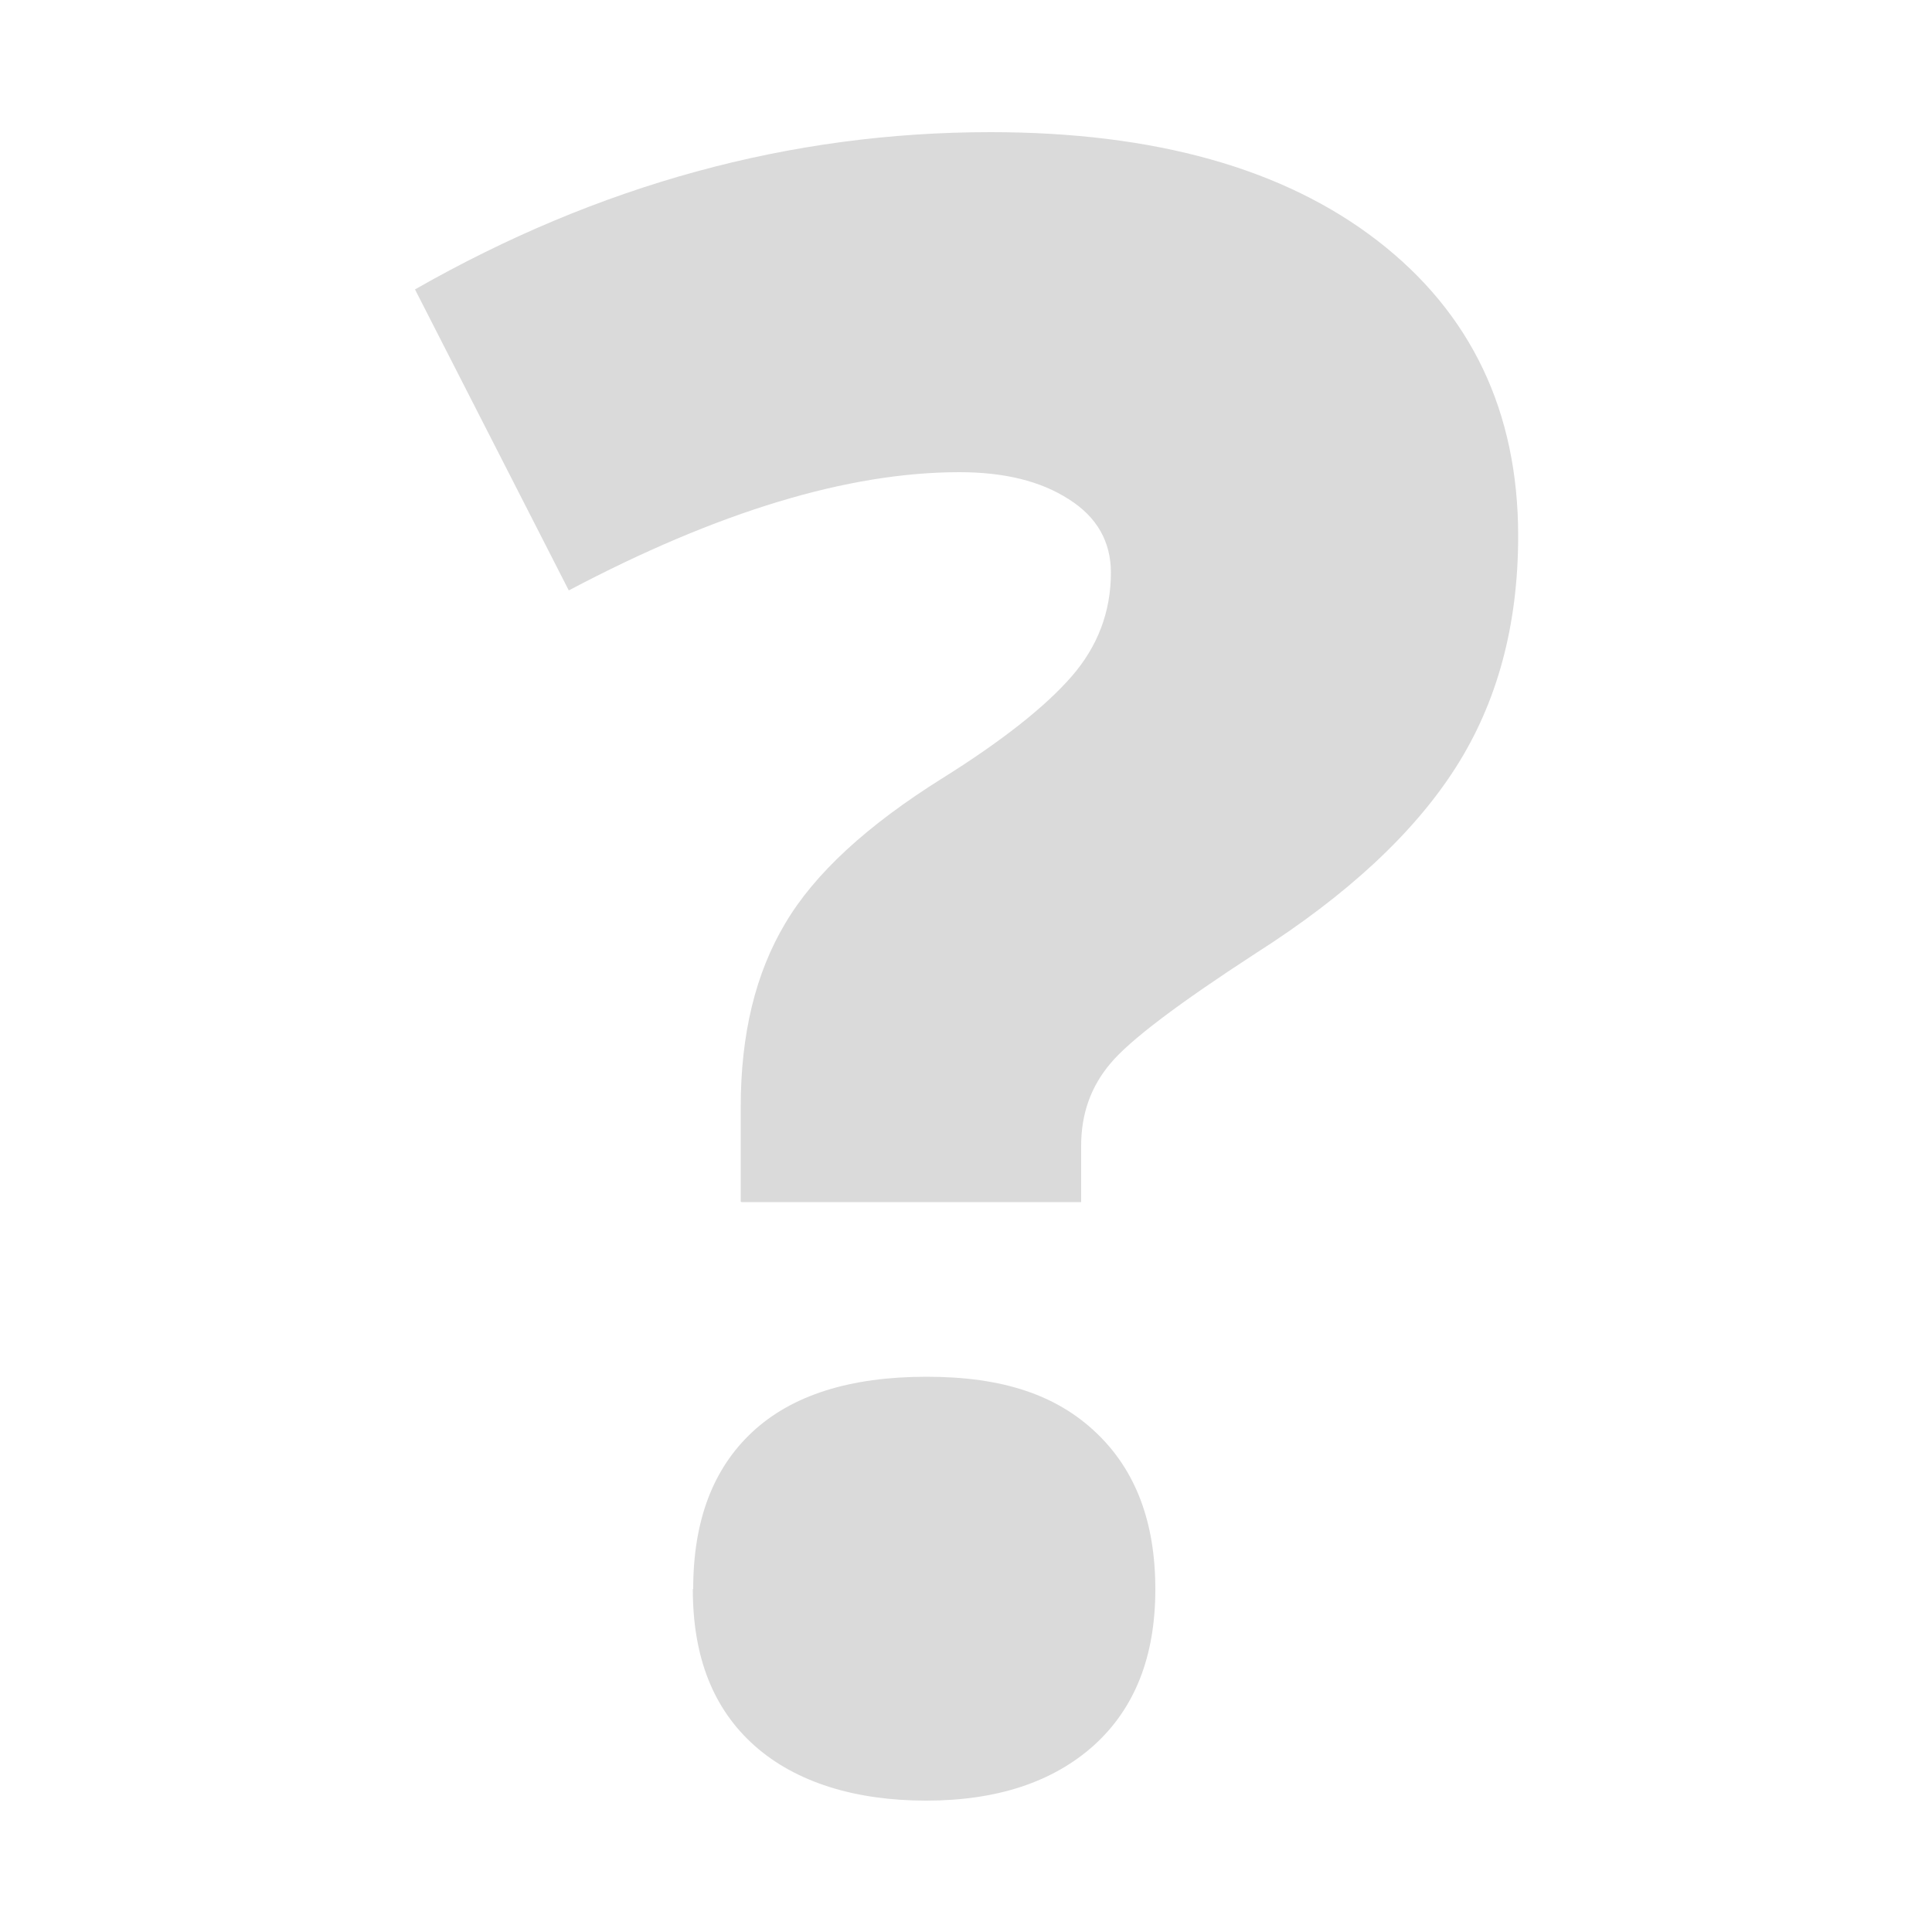
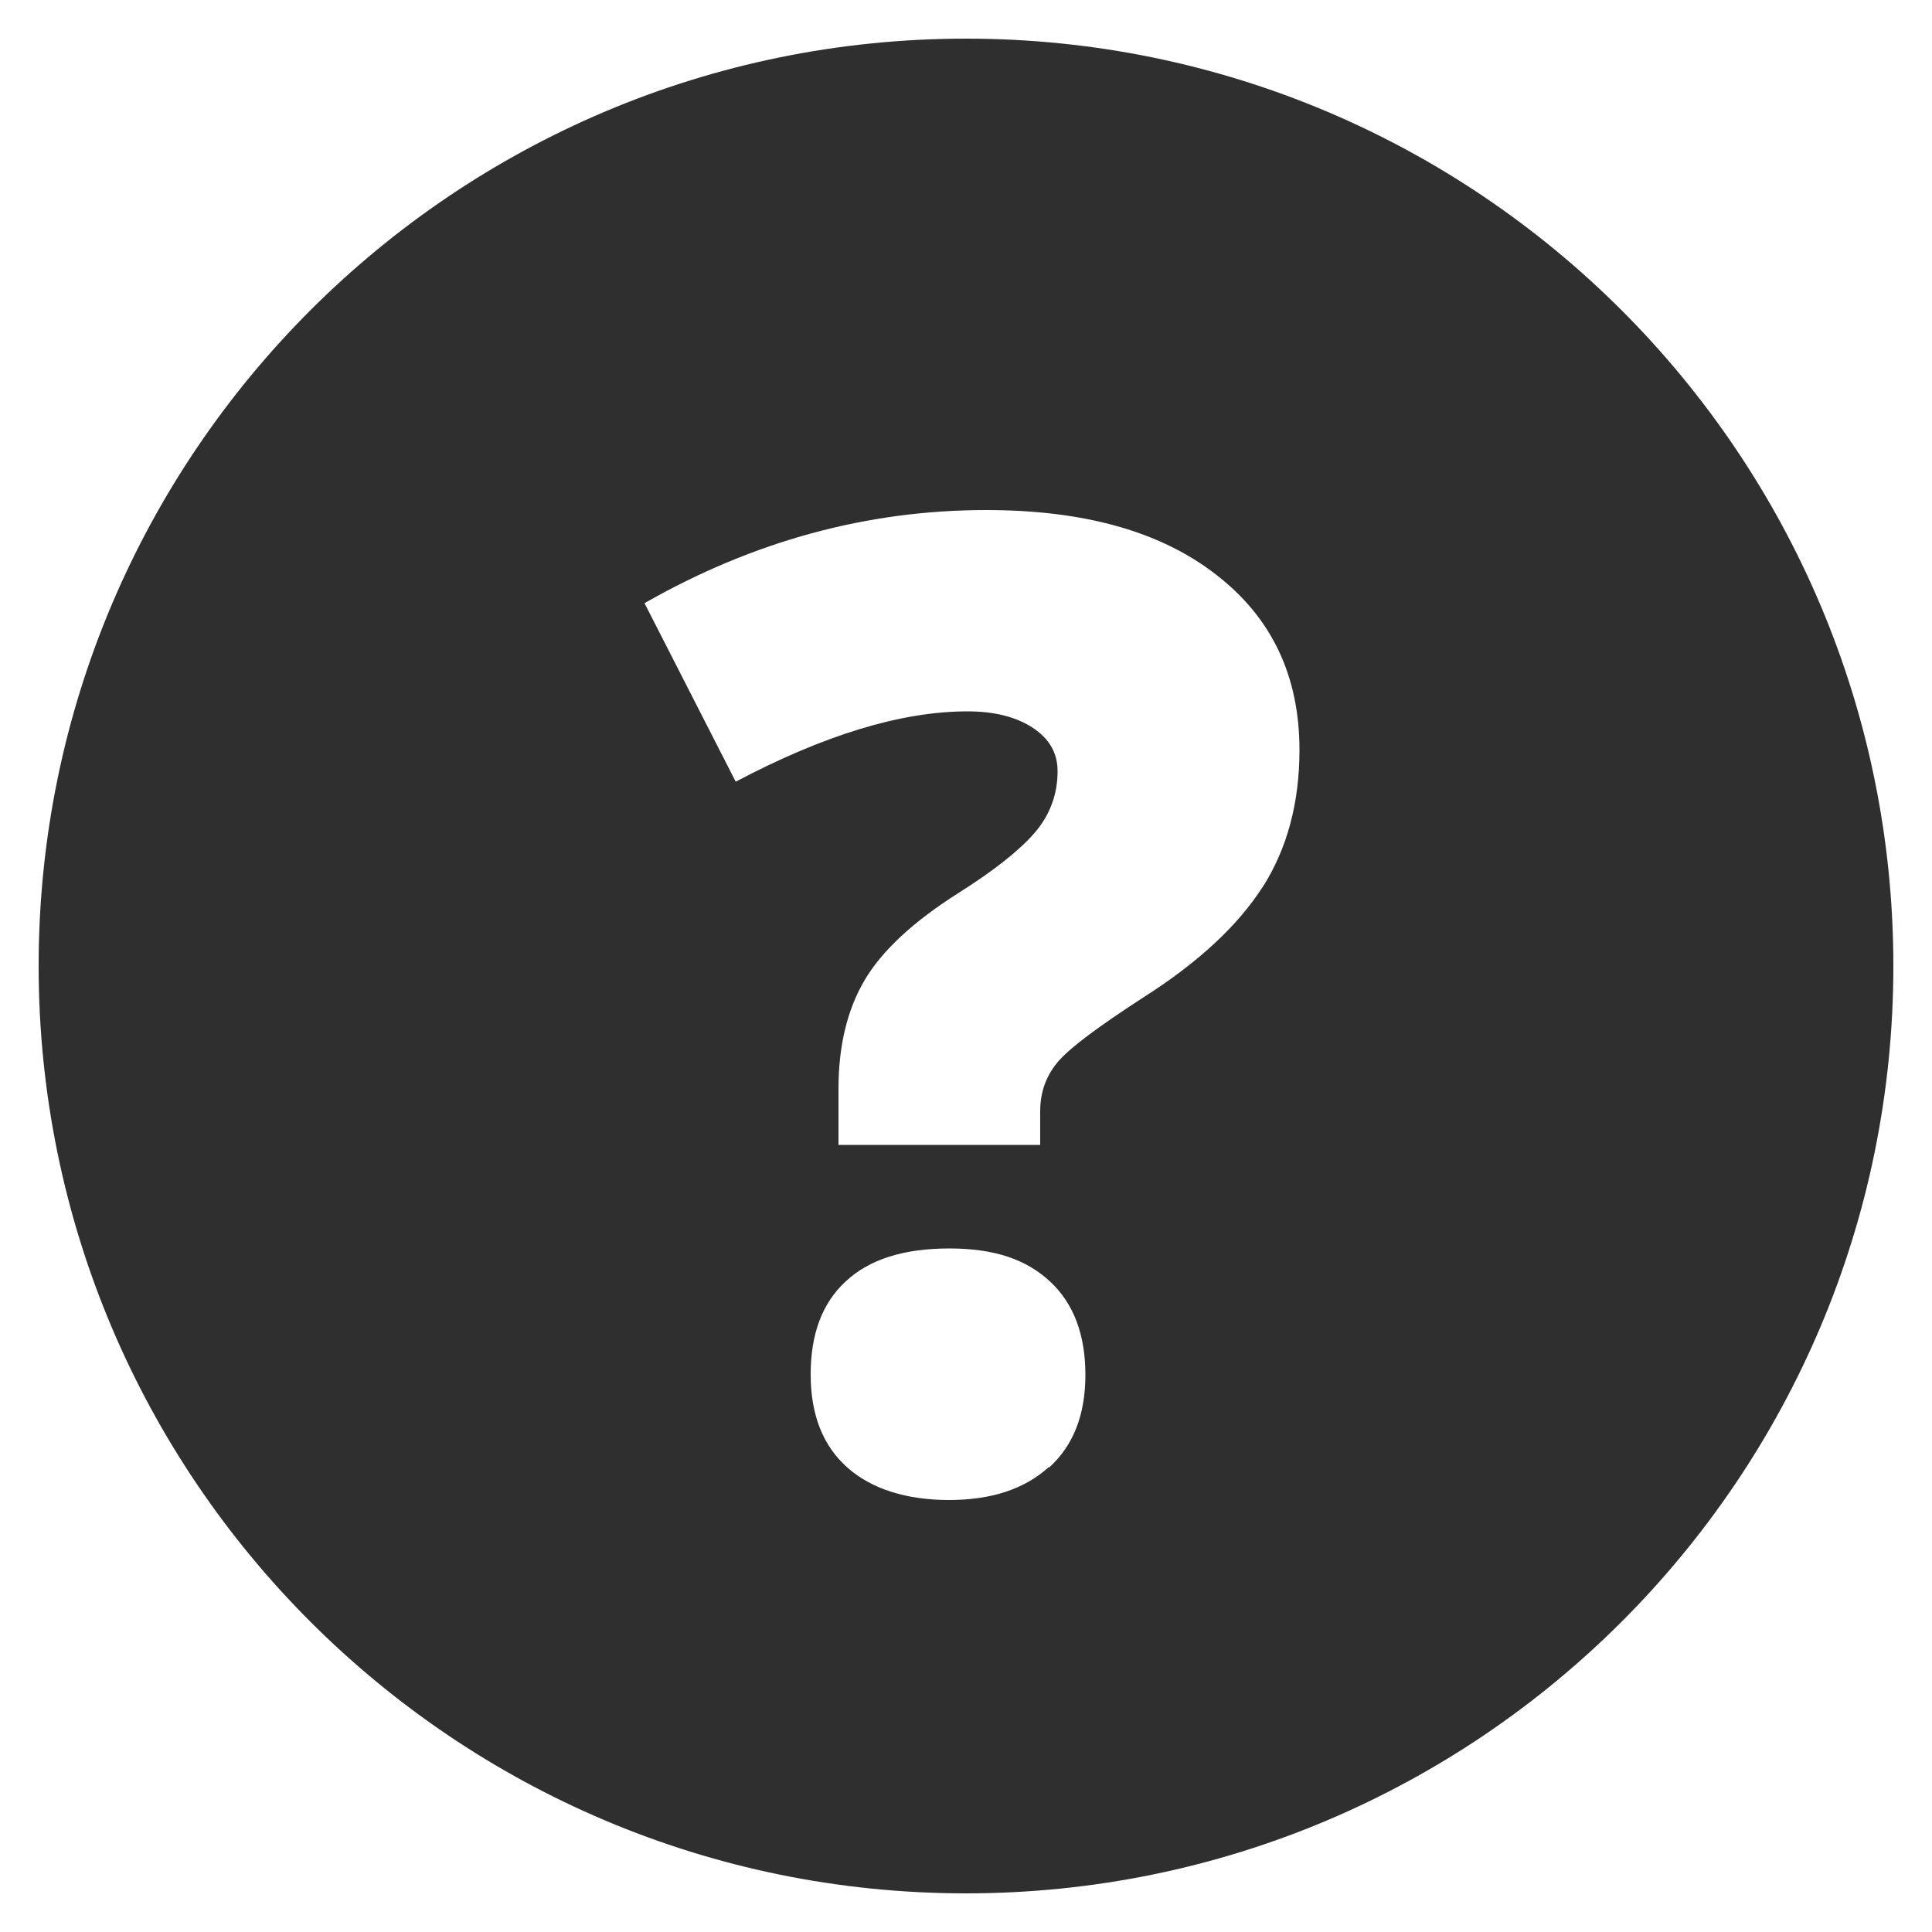
<svg xmlns="http://www.w3.org/2000/svg" viewBox="0 0 50 50">
-   <path d="m19.17 31.1v-2.46c0-1.87.38-3.45 1.15-4.74.76-1.29 2.12-2.54 4.07-3.76 1.55-.97 2.66-1.85 3.34-2.63s1.02-1.68 1.02-2.69c0-.8-.36-1.44-1.09-1.9-.73-.47-1.67-.7-2.83-.7-2.88 0-6.25 1.02-10.11 3.06l-3.98-7.79c4.75-2.71 9.71-4.07 14.89-4.07 4.26 0 7.6.94 10.02 2.81s3.64 4.42 3.64 7.64c0 2.31-.54 4.31-1.62 6s-2.8 3.29-5.17 4.8c-2 1.3-3.26 2.25-3.76 2.85-.51.6-.76 1.31-.76 2.13v1.46h-8.79zm-1.23 10.02c0-1.76.51-3.11 1.53-4.06s2.52-1.43 4.51-1.43 3.37.48 4.39 1.45 1.53 2.31 1.53 4.05-.53 3.08-1.59 4.04c-1.06.95-2.51 1.43-4.34 1.43s-3.37-.47-4.44-1.42-1.6-2.29-1.6-4.05z" fill="#dadada" />
+   <path d="m25 1c-13.25 0-24 10.75-24 24s10.75 24 24 24 24-10.75 24-24-10.75-24-24-24zm2.14 36.97c-.63.57-1.49.85-2.58.85s-2-.28-2.63-.84-.95-1.36-.95-2.41.3-1.85.91-2.41c.61-.57 1.5-.85 2.68-.85s2 .29 2.61.86.91 1.38.91 2.41-.31 1.83-.94 2.4zm5.54-15.02c-.64 1-1.66 1.95-3.07 2.85-1.19.77-1.94 1.33-2.24 1.69s-.45.78-.45 1.27v.87h-5.22v-1.46c0-1.11.23-2.05.68-2.81s1.26-1.51 2.41-2.24c.92-.58 1.58-1.1 1.98-1.56s.6-1 .6-1.6c0-.48-.22-.85-.65-1.13s-.99-.42-1.68-.42c-1.71 0-3.71.61-6 1.82l-2.36-4.62c2.82-1.61 5.77-2.41 8.84-2.41 2.53 0 4.51.55 5.95 1.67 1.44 1.11 2.16 2.62 2.16 4.54 0 1.37-.32 2.56-.96 3.56z" fill="#2f2f2f" />
</svg>
